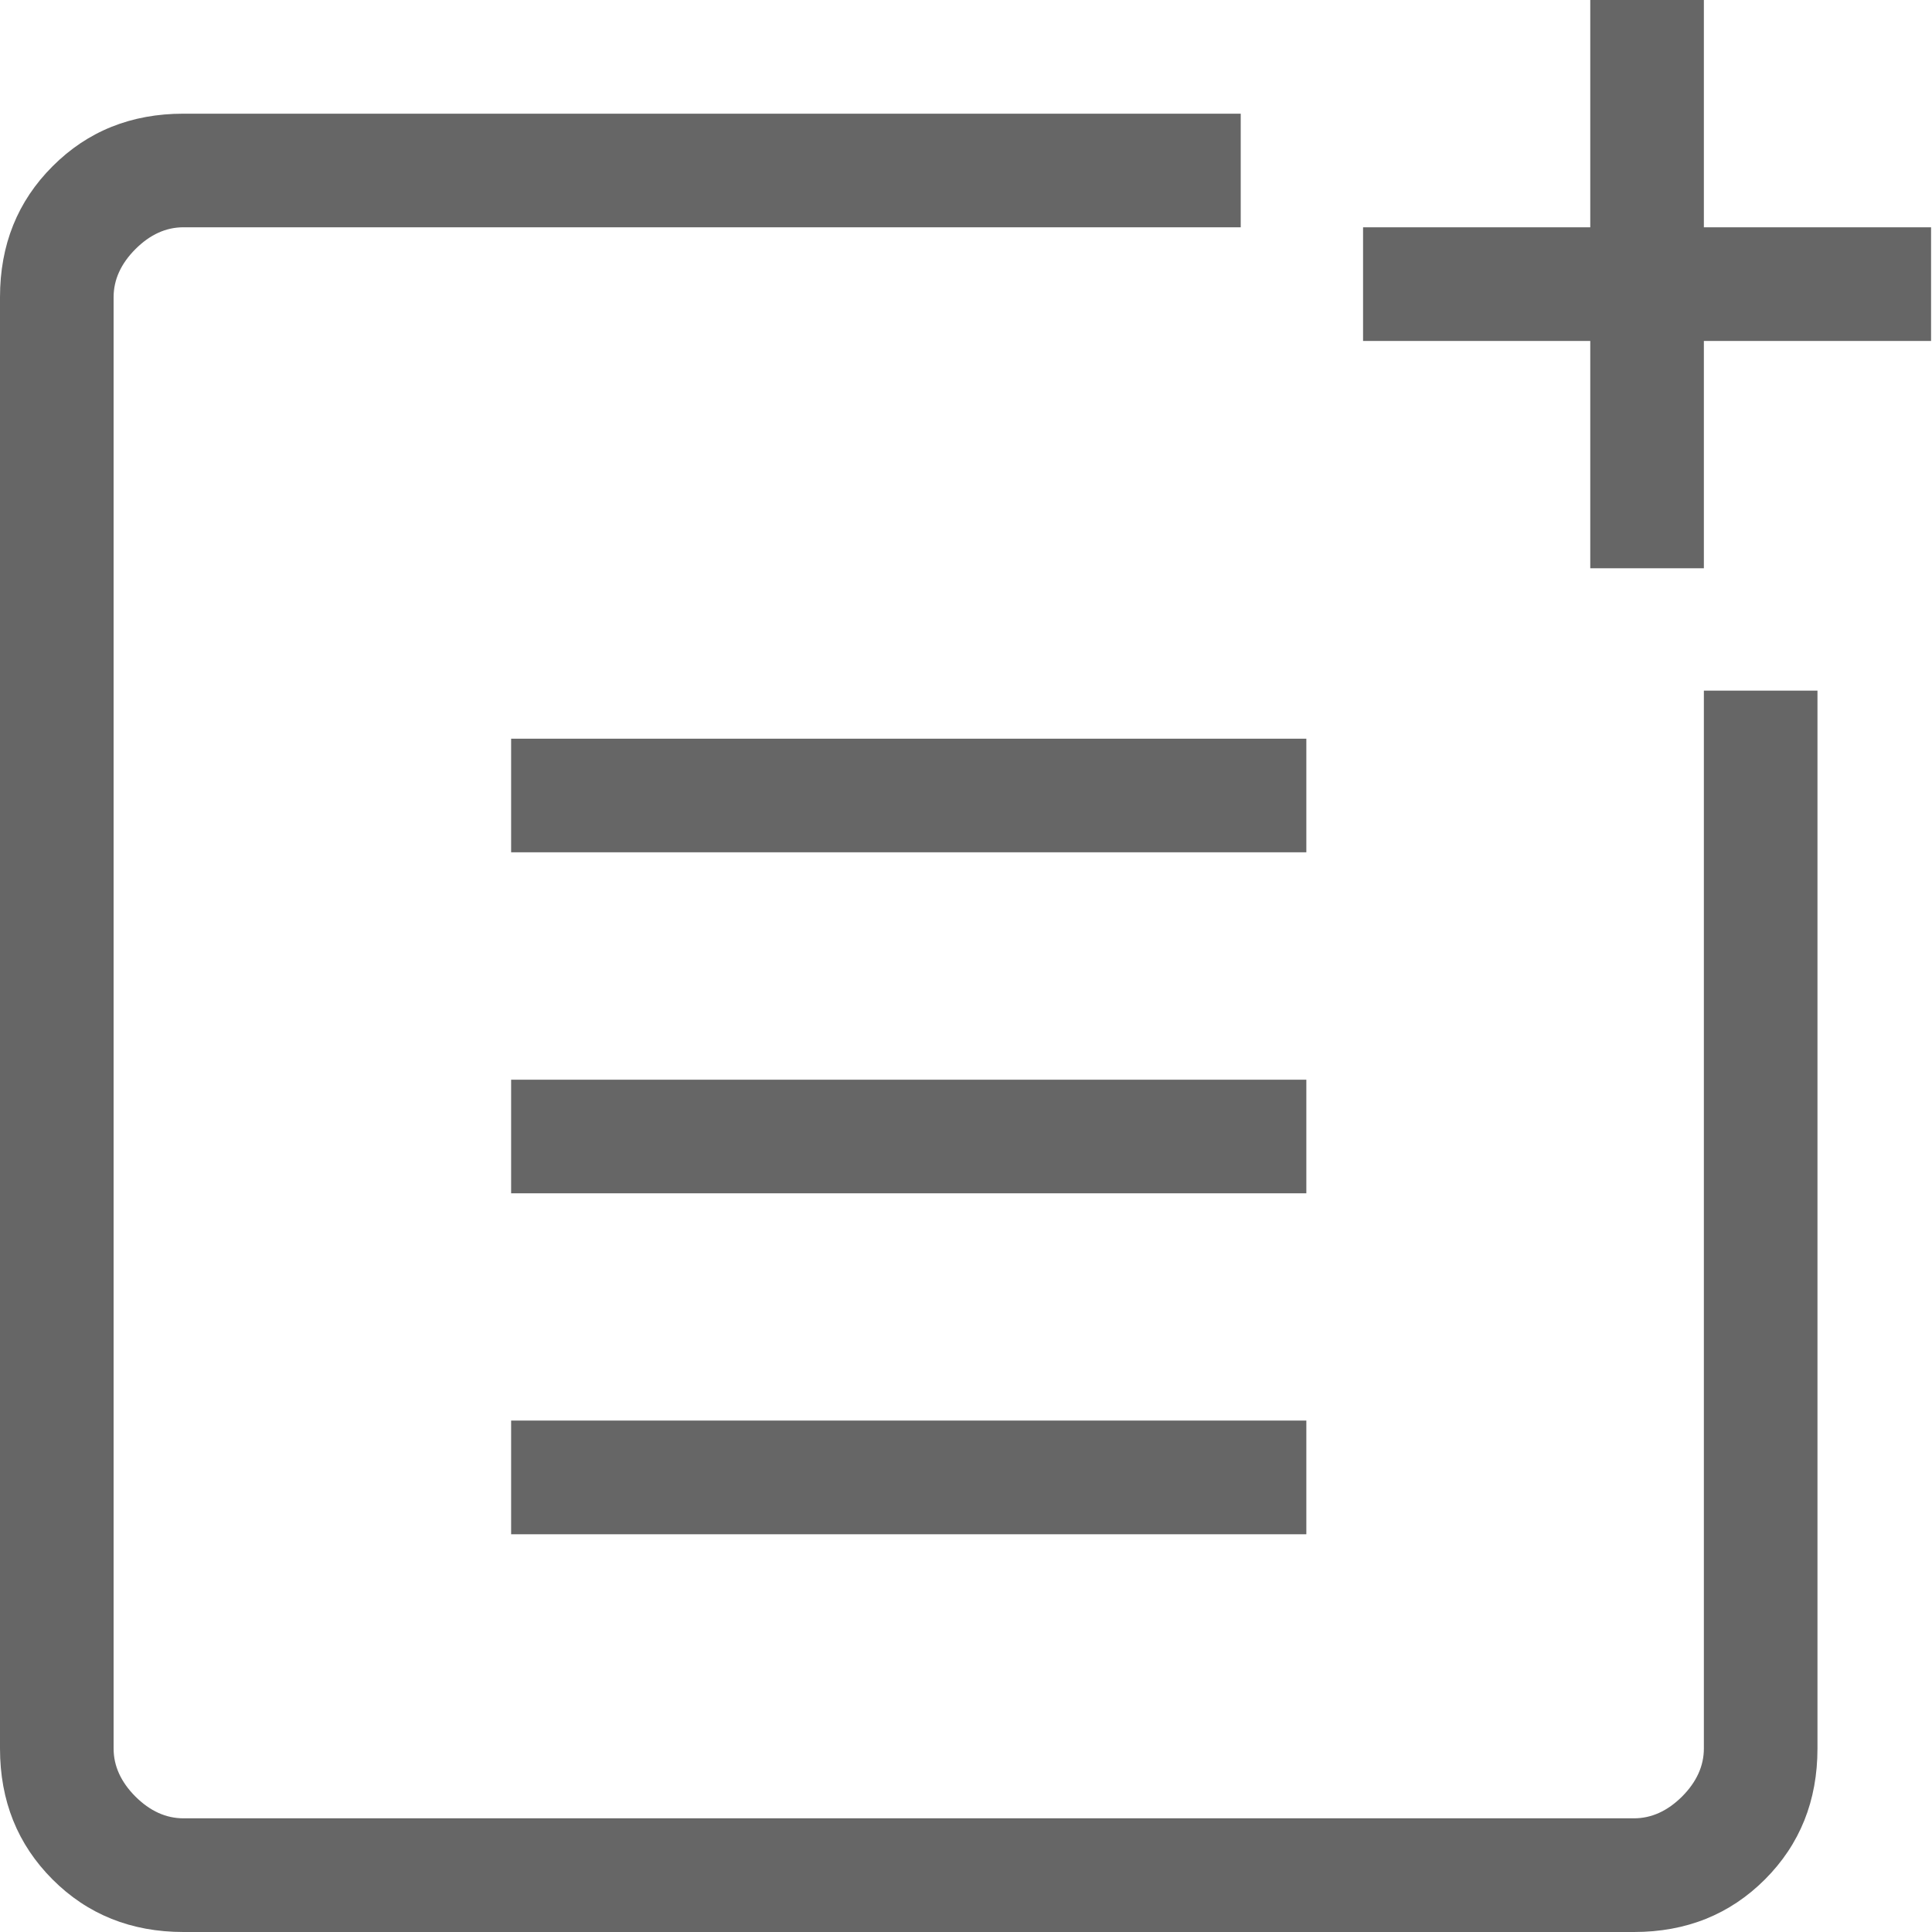
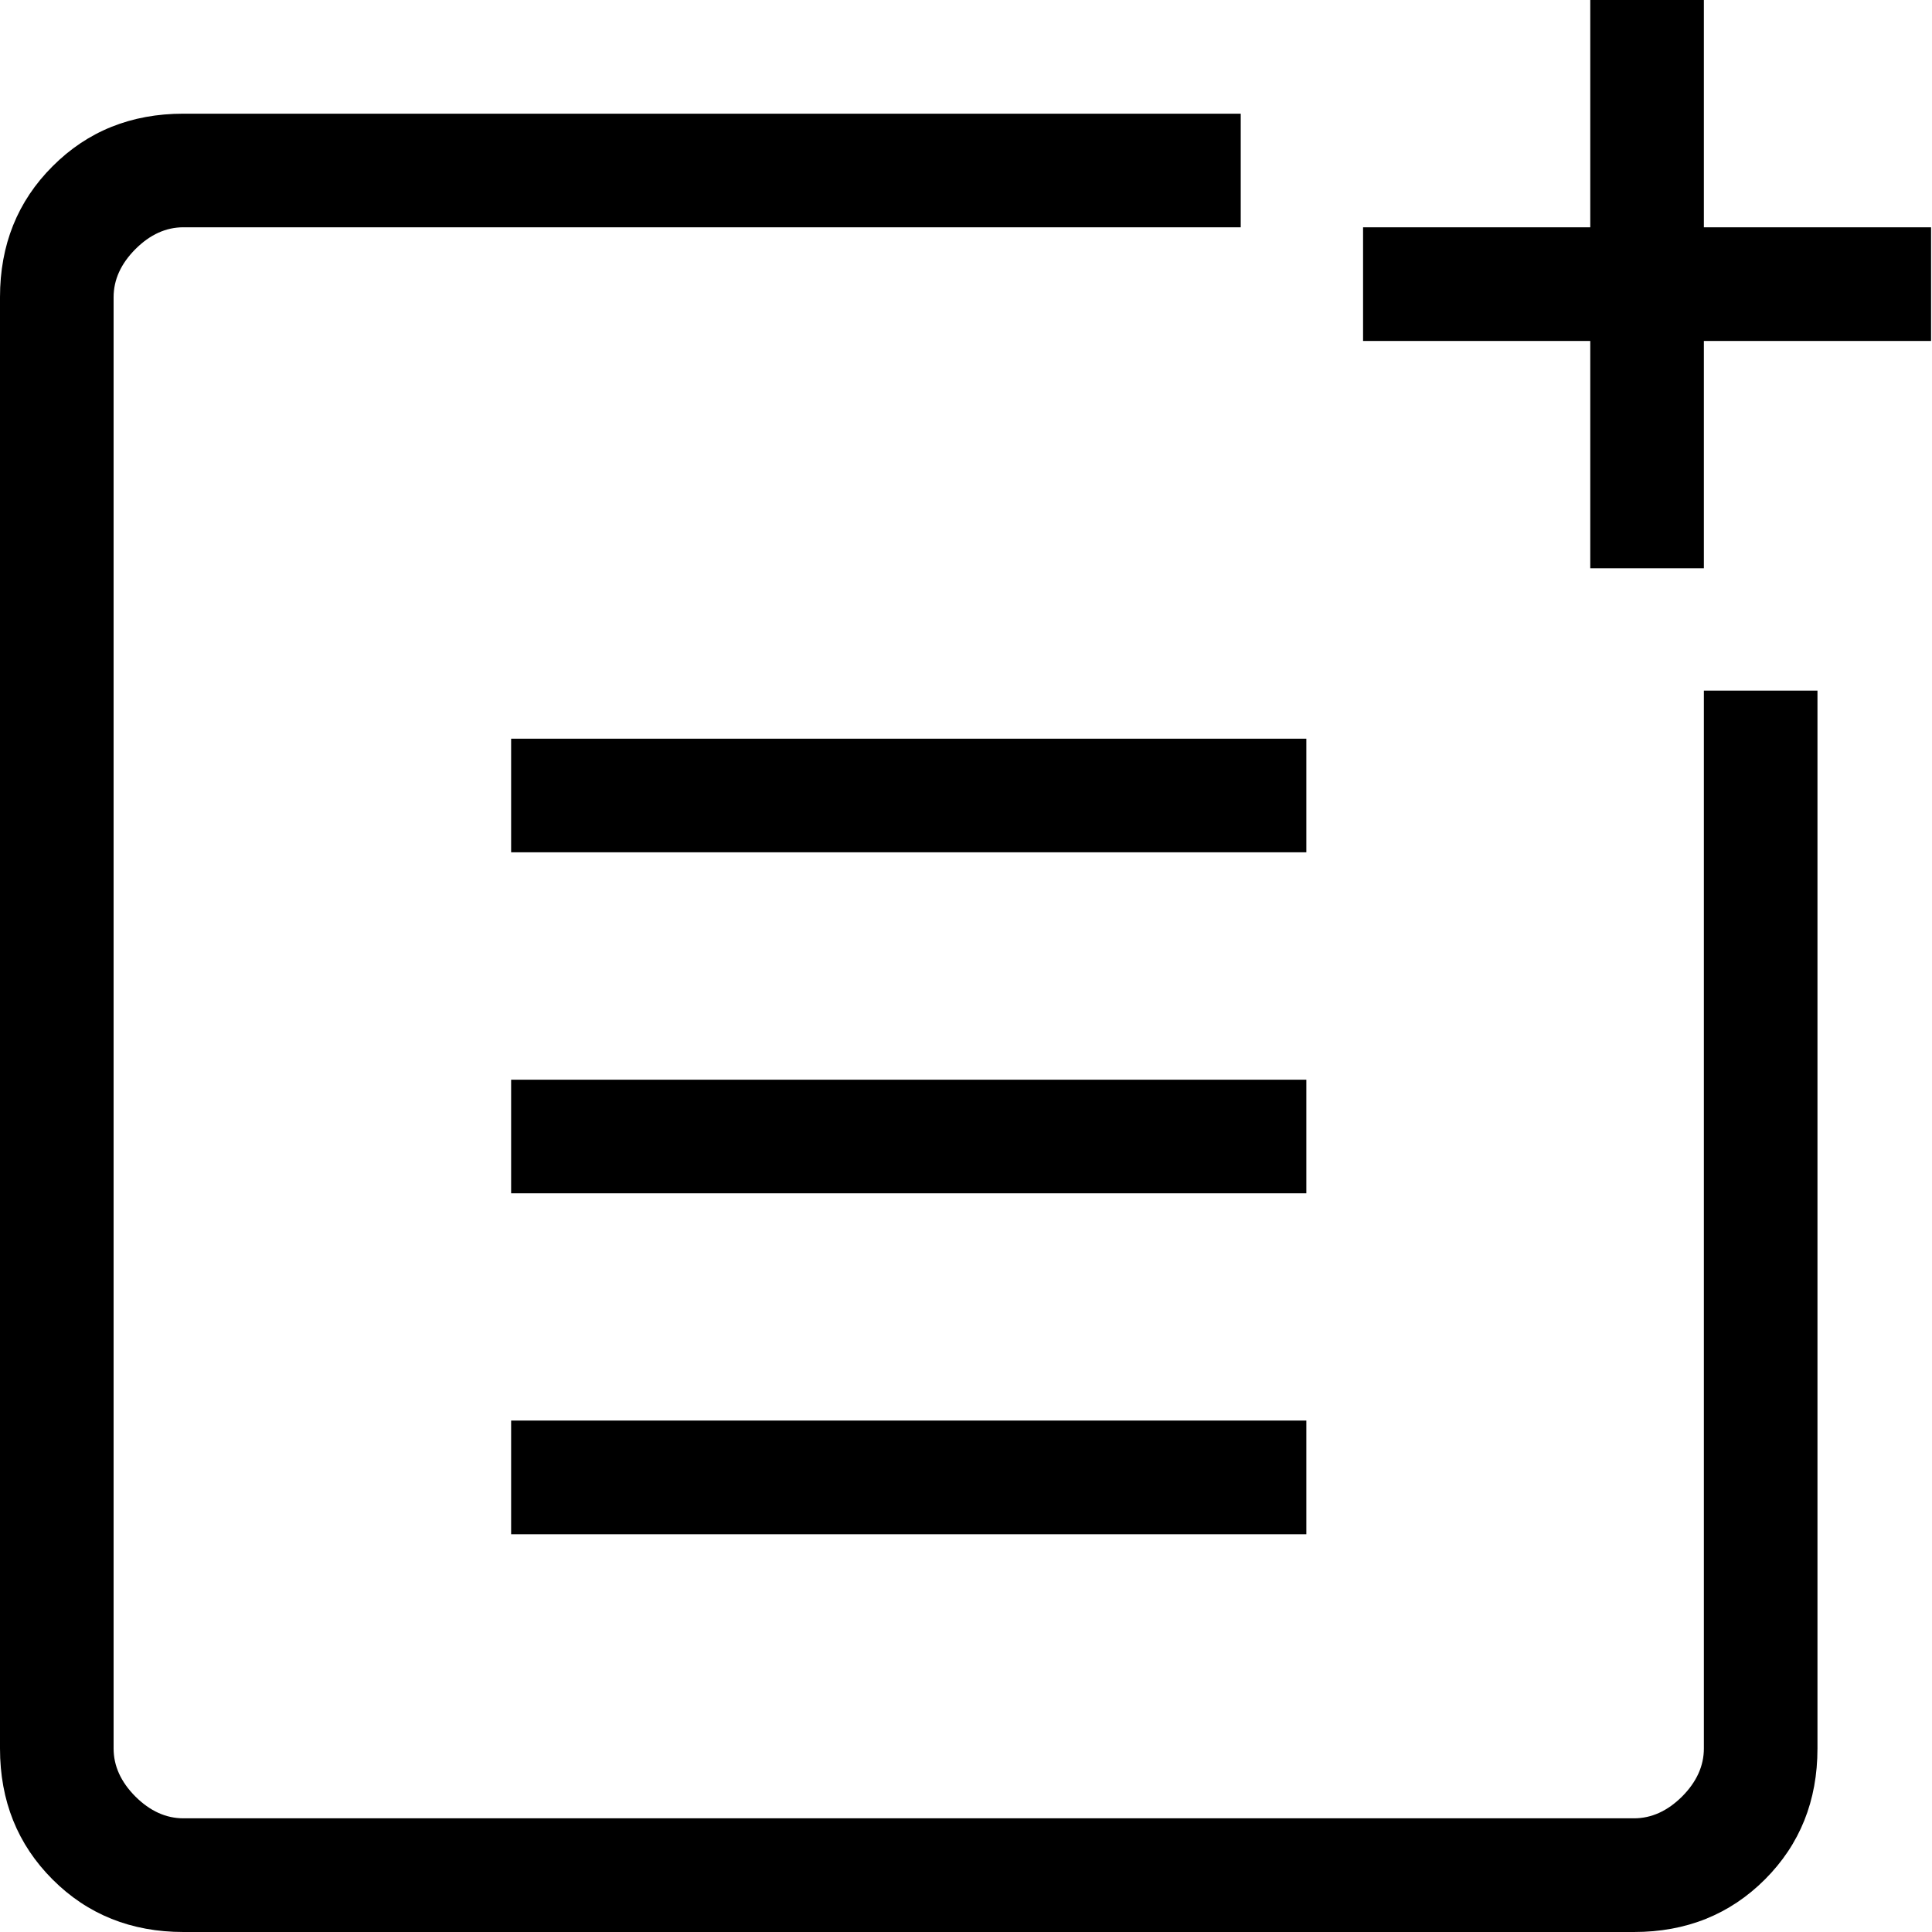
<svg xmlns="http://www.w3.org/2000/svg" width="25" height="25" viewBox="0 0 25 25" fill="none">
-   <path d="M2.374 25C1.698 25 1.133 24.773 0.681 24.321C0.227 23.867 0 23.302 0 22.625V3.846C0 3.169 0.227 2.604 0.681 2.151C1.133 1.698 1.698 1.471 2.374 1.471H16.055V2.941H2.374C2.148 2.941 1.941 3.035 1.752 3.224C1.564 3.413 1.47 3.62 1.47 3.846V22.625C1.47 22.851 1.564 23.058 1.752 23.247C1.941 23.435 2.148 23.529 2.374 23.529H21.144C21.369 23.529 21.577 23.435 21.766 23.247C21.954 23.058 22.048 22.851 22.048 22.625V8.937H23.518V22.625C23.518 23.302 23.291 23.866 22.839 24.319C22.385 24.773 21.82 25 21.144 25H2.374ZM6.614 19.853V18.382H16.904V19.853H6.614ZM6.614 15.441V13.971H16.904V15.441H6.614ZM6.614 11.029V9.559H16.904V11.029H6.614ZM20.578 7.353V4.412H17.638V2.941H20.578V0H22.048V2.941H24.988V4.412H22.048V7.353H20.578Z" fill="black" fill-opacity="0.6" />
+   <path d="M2.374 25C1.698 25 1.133 24.773 0.681 24.321C0.227 23.867 0 23.302 0 22.625V3.846C0 3.169 0.227 2.604 0.681 2.151C1.133 1.698 1.698 1.471 2.374 1.471H16.055V2.941H2.374C2.148 2.941 1.941 3.035 1.752 3.224C1.564 3.413 1.47 3.62 1.47 3.846V22.625C1.47 22.851 1.564 23.058 1.752 23.247C1.941 23.435 2.148 23.529 2.374 23.529H21.144C21.369 23.529 21.577 23.435 21.766 23.247C21.954 23.058 22.048 22.851 22.048 22.625V8.937H23.518V22.625C23.518 23.302 23.291 23.866 22.839 24.319C22.385 24.773 21.82 25 21.144 25H2.374ZM6.614 19.853V18.382H16.904V19.853H6.614ZM6.614 15.441V13.971H16.904V15.441H6.614ZM6.614 11.029V9.559H16.904V11.029H6.614ZM20.578 7.353V4.412H17.638V2.941H20.578V0H22.048V2.941H24.988V4.412H22.048V7.353H20.578Z" fill="black" fillOpacity="0.6" />
</svg>
